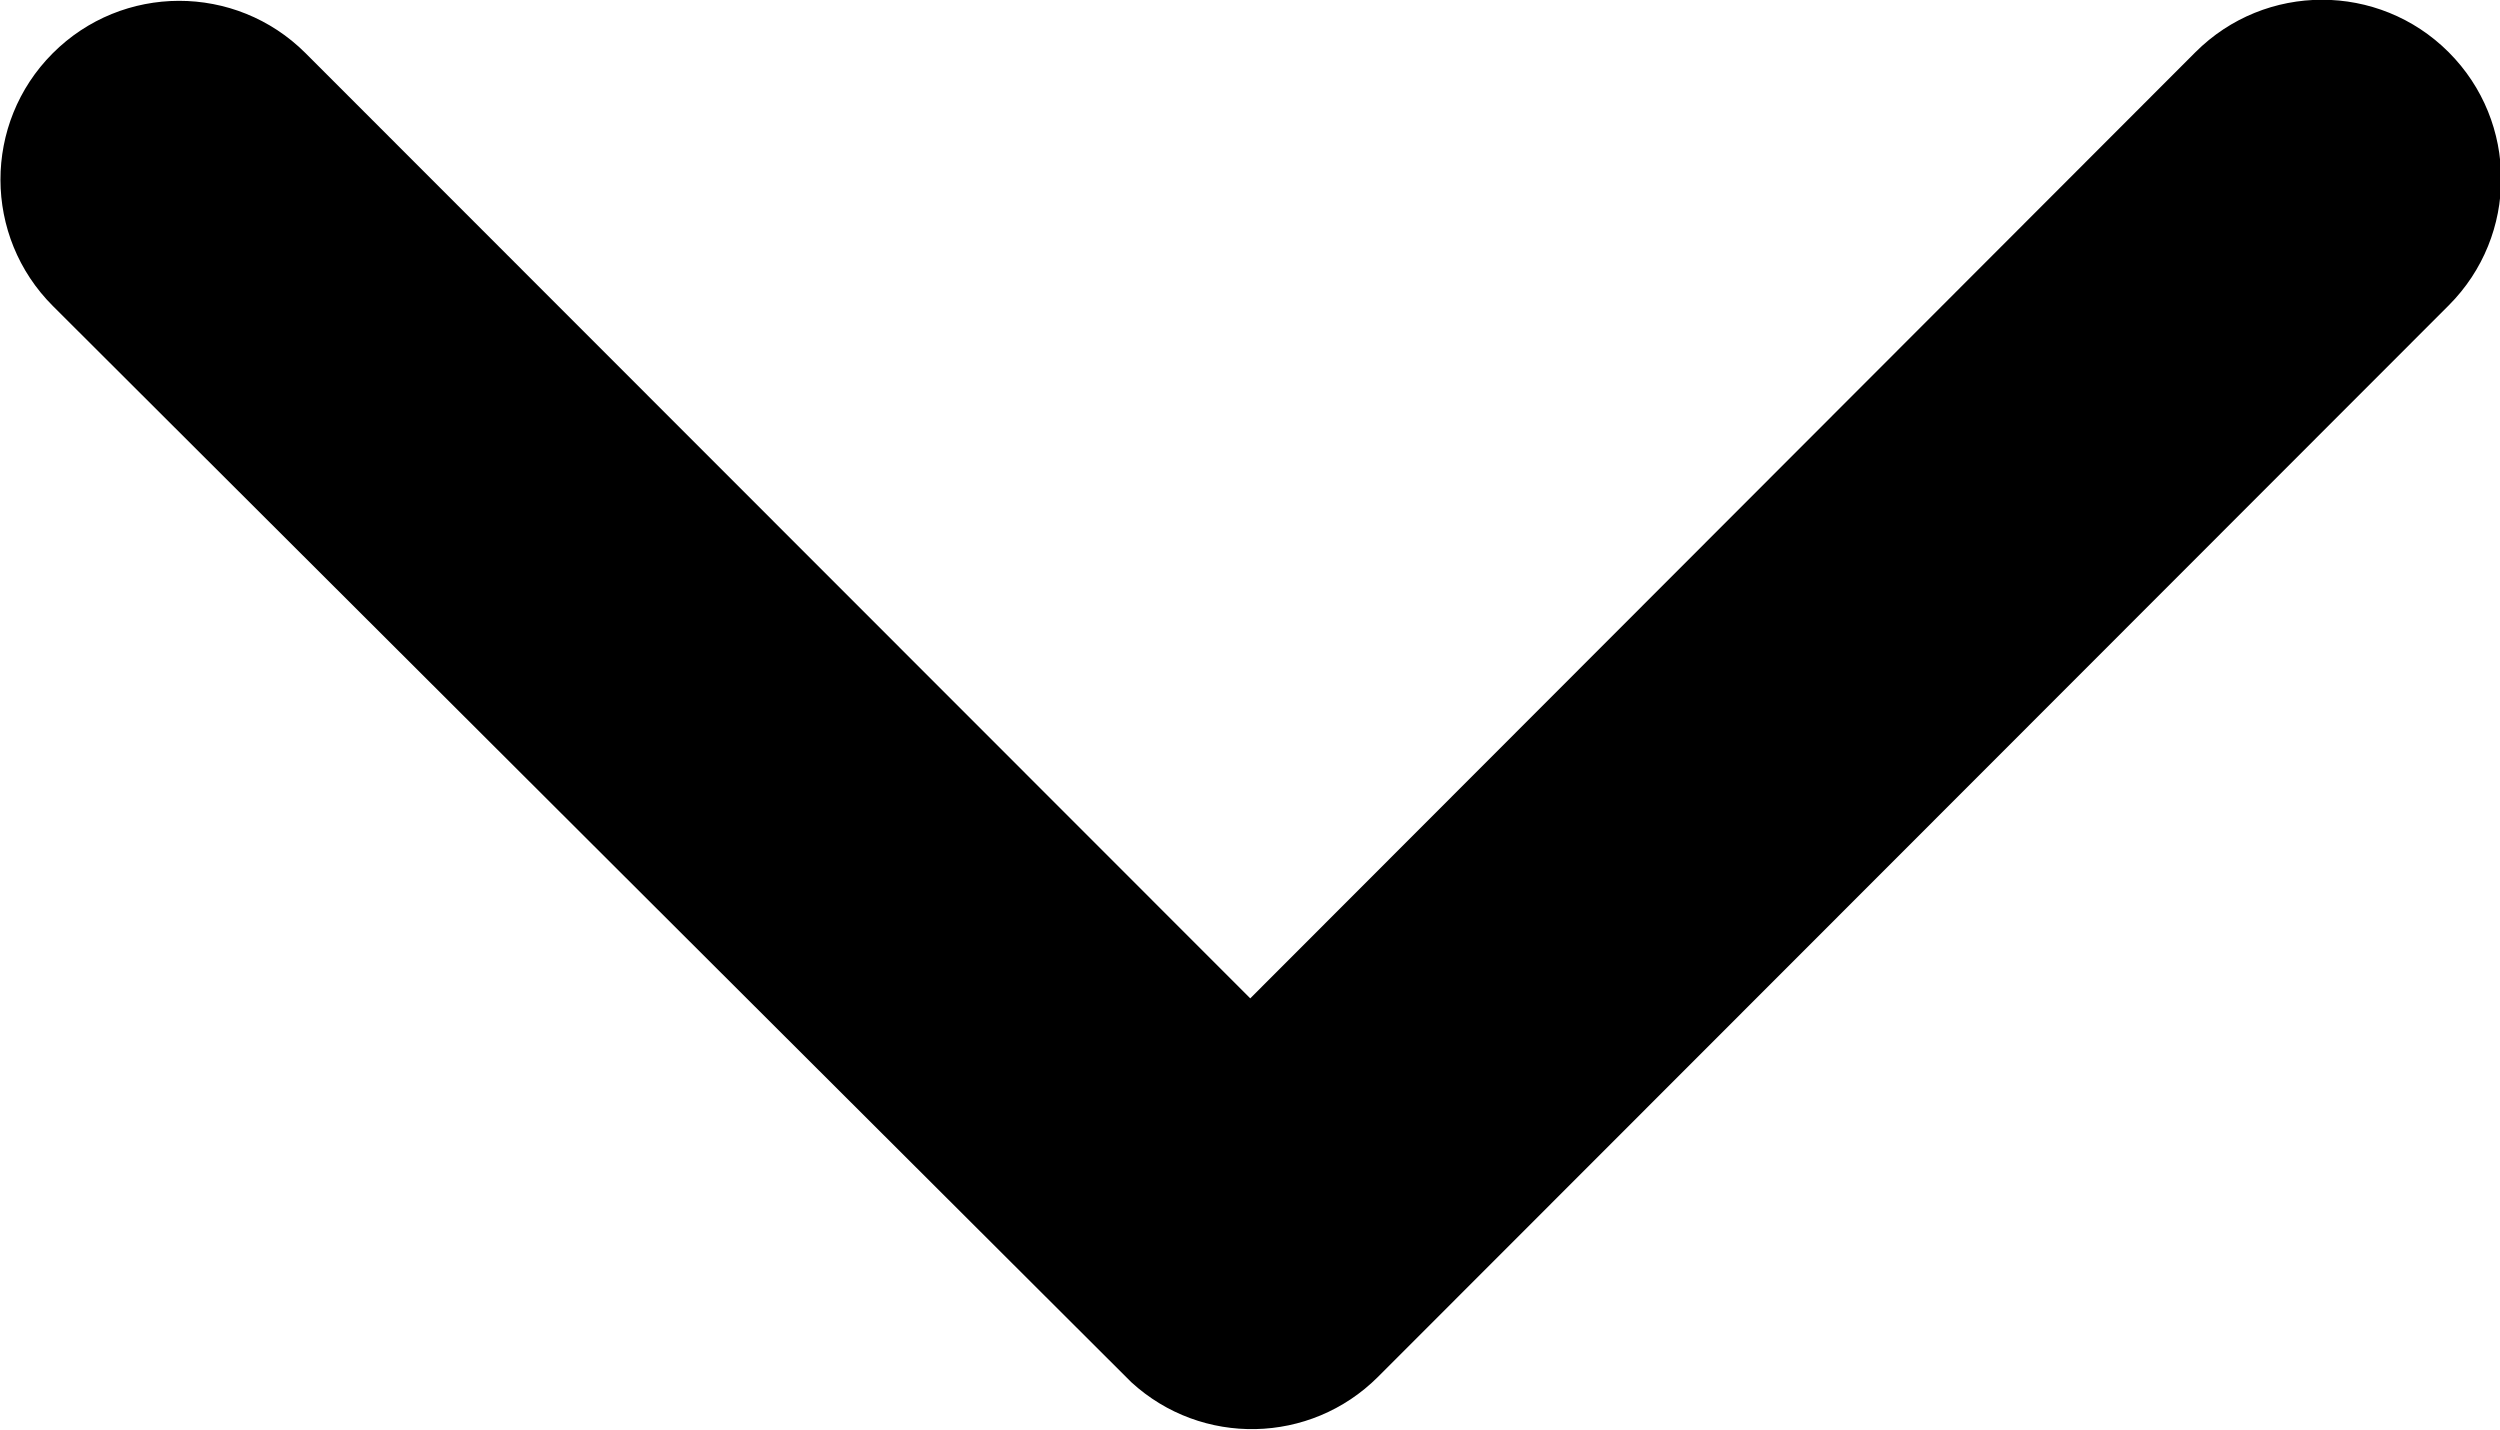
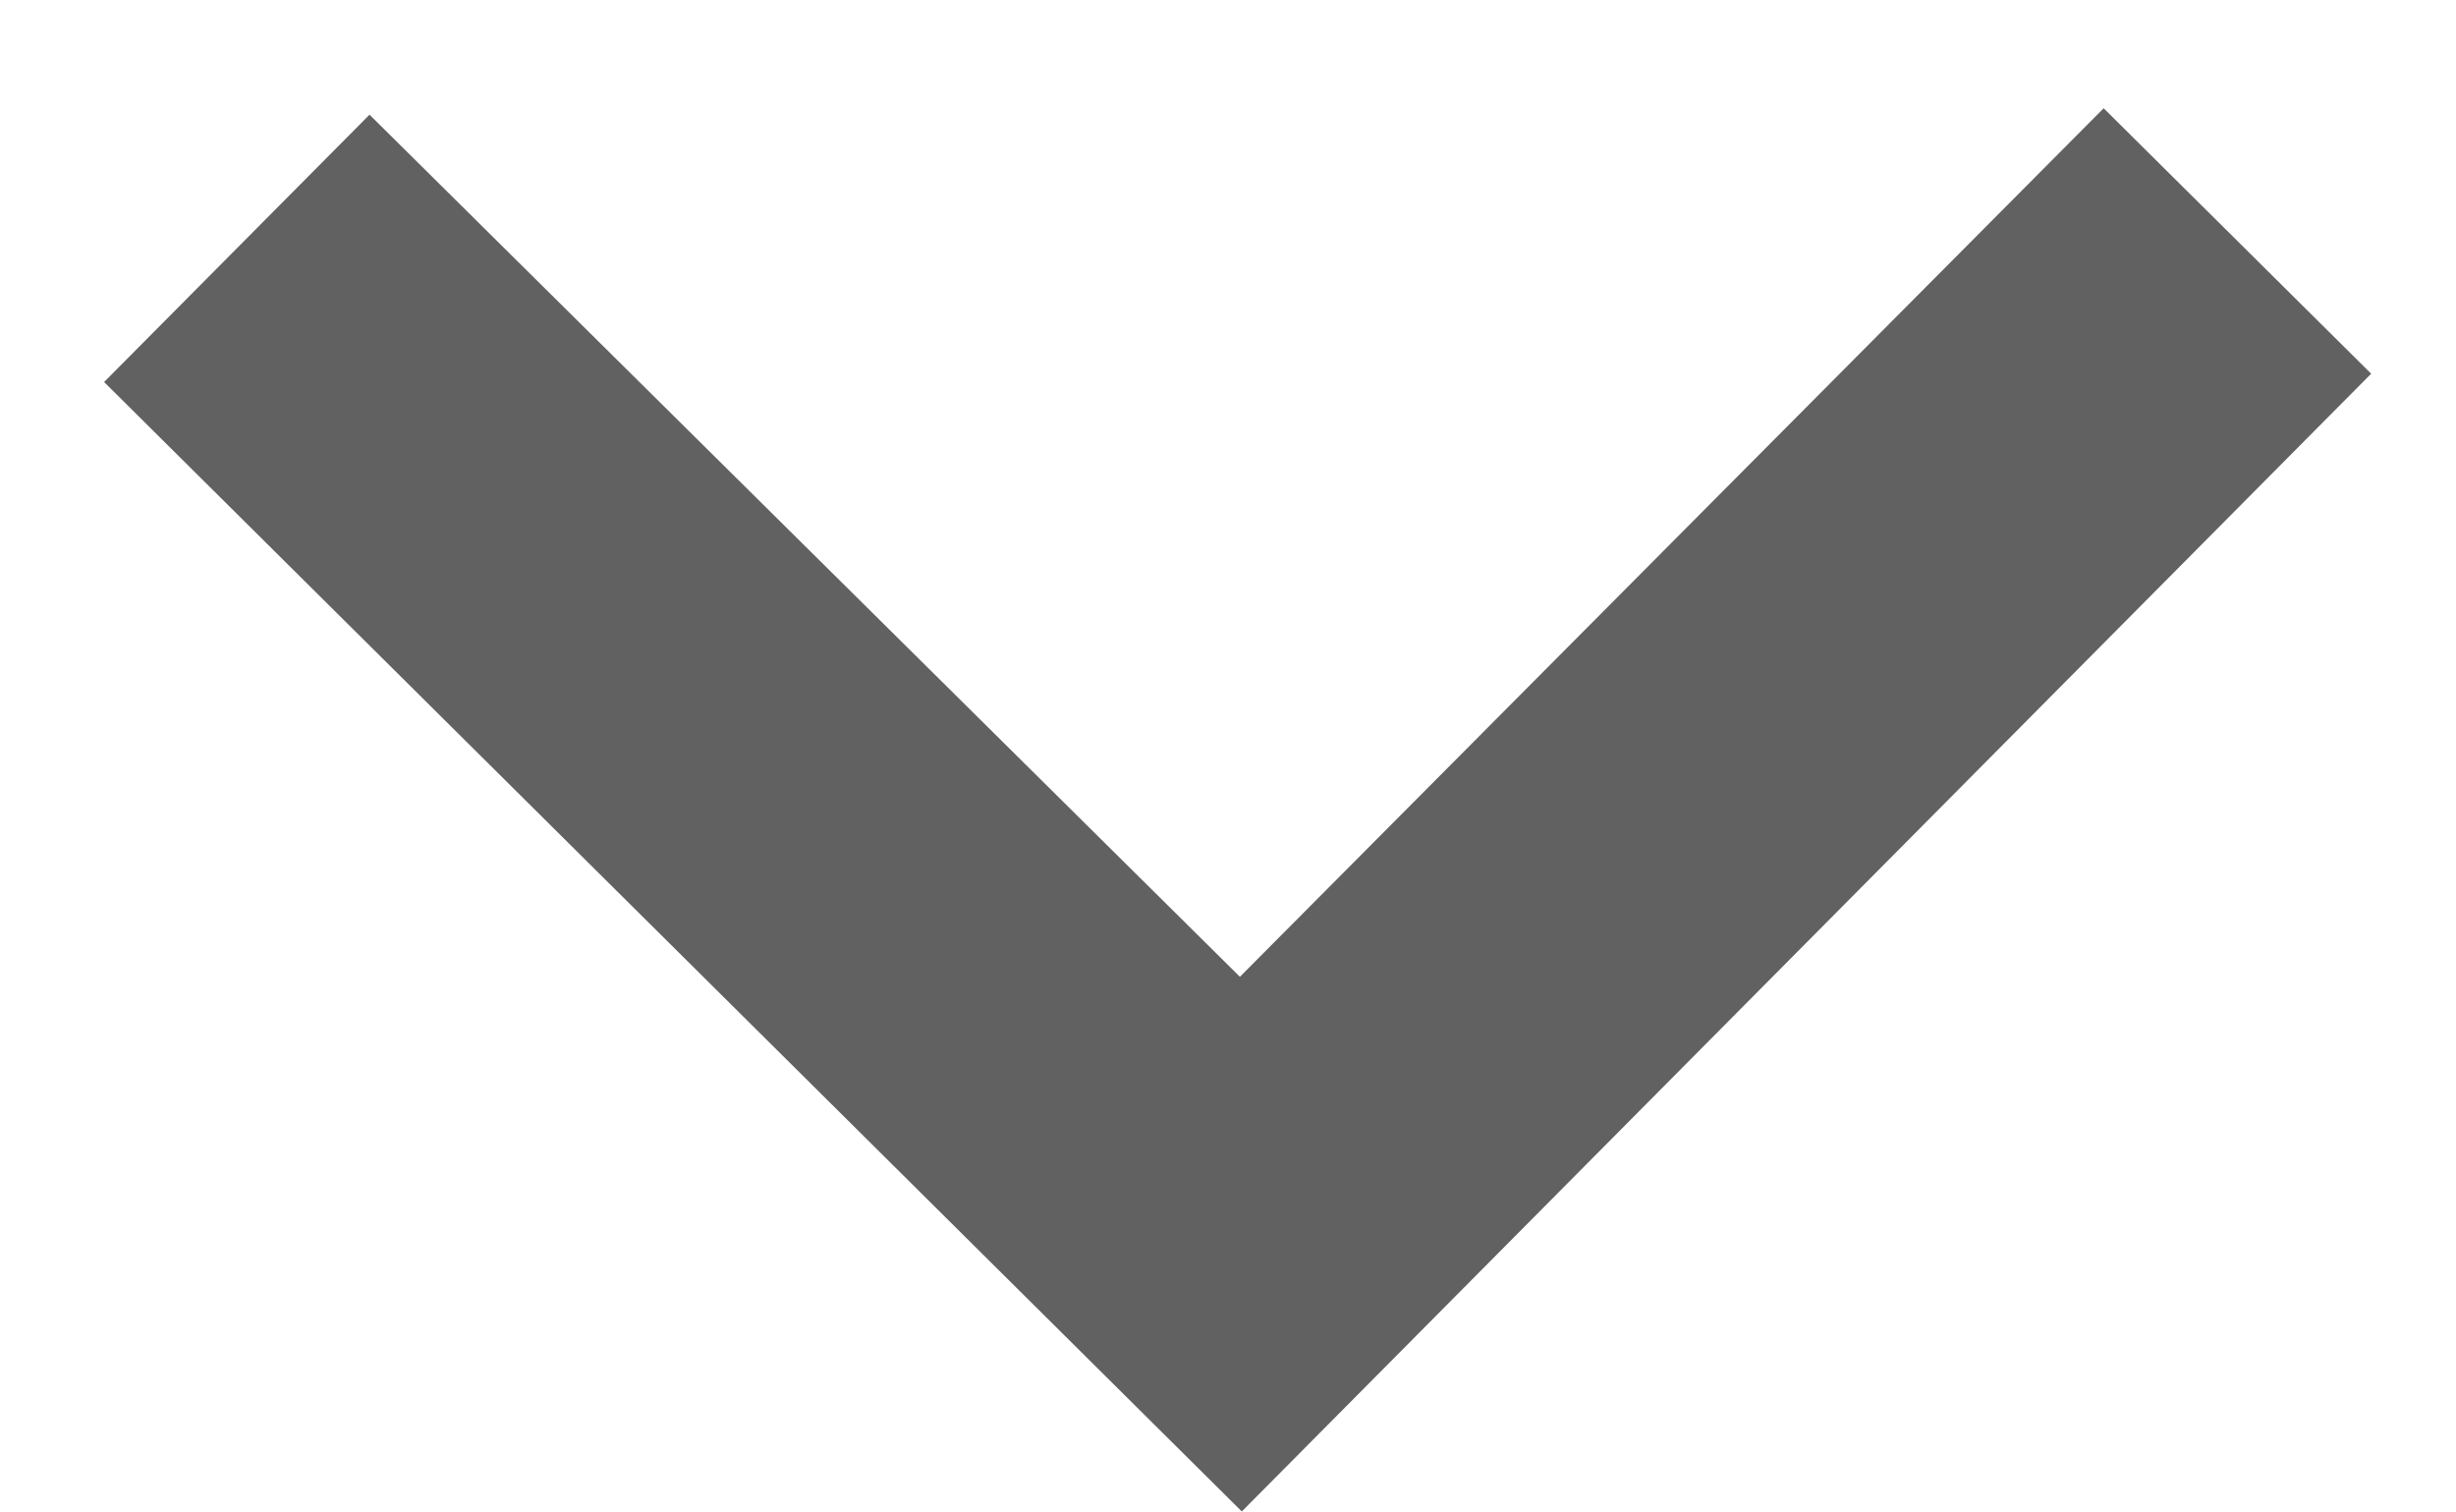
- <svg xmlns="http://www.w3.org/2000/svg" width="10.094" height="5.771" viewBox="0 0 10.094 5.771">
-   <path id="Icon_ionic-ios-arrow-back" data-name="Icon ionic-ios-arrow-back" d="M15.282,11.239,11.462,7.423A.721.721,0,0,1,12.484,6.4l4.327,4.324a.72.72,0,0,1,.021.995l-4.345,4.354a.721.721,0,1,1-1.022-1.019Z" transform="translate(16.287 -11.251) rotate(90)" />
+ <svg xmlns="http://www.w3.org/2000/svg" width="13" height="8" viewBox="0 0 13 8" fill="none">
+   <path d="M6.573 8L0.551 2.022L1.956 0.607L6.563 5.17L11.135 0.573L12.551 1.978L6.573 8Z" fill="#616161" />
</svg>
